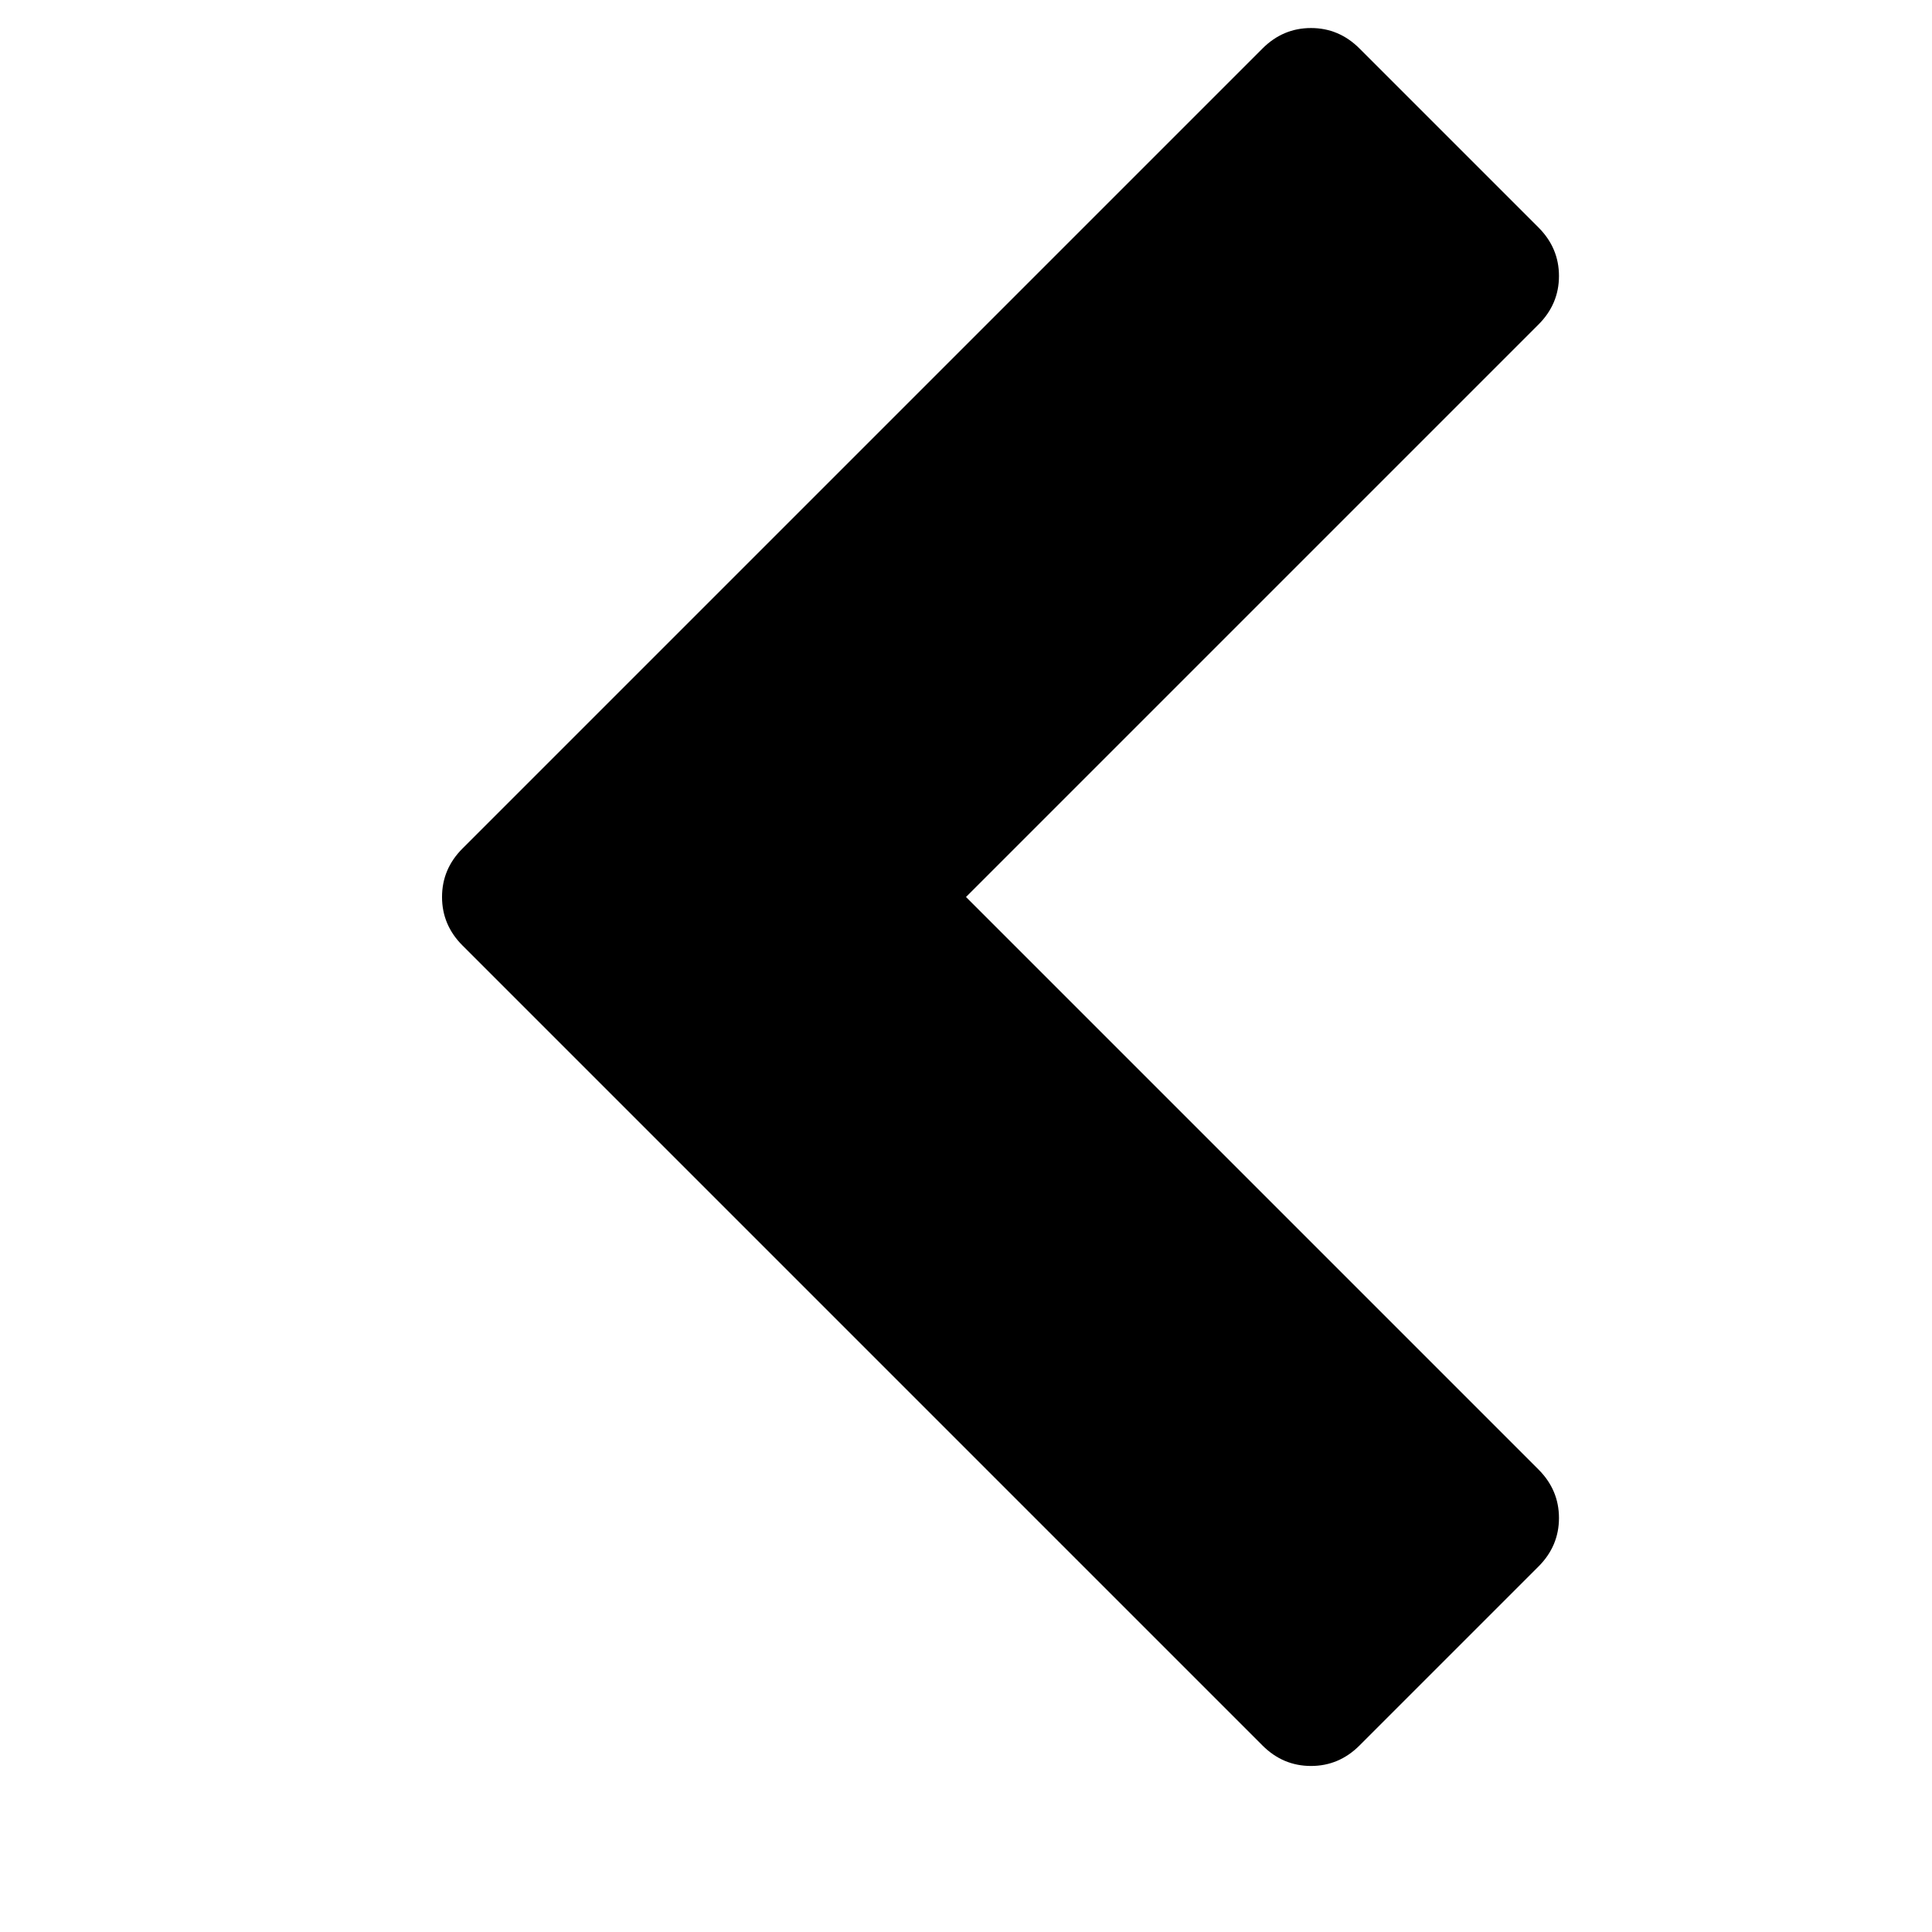
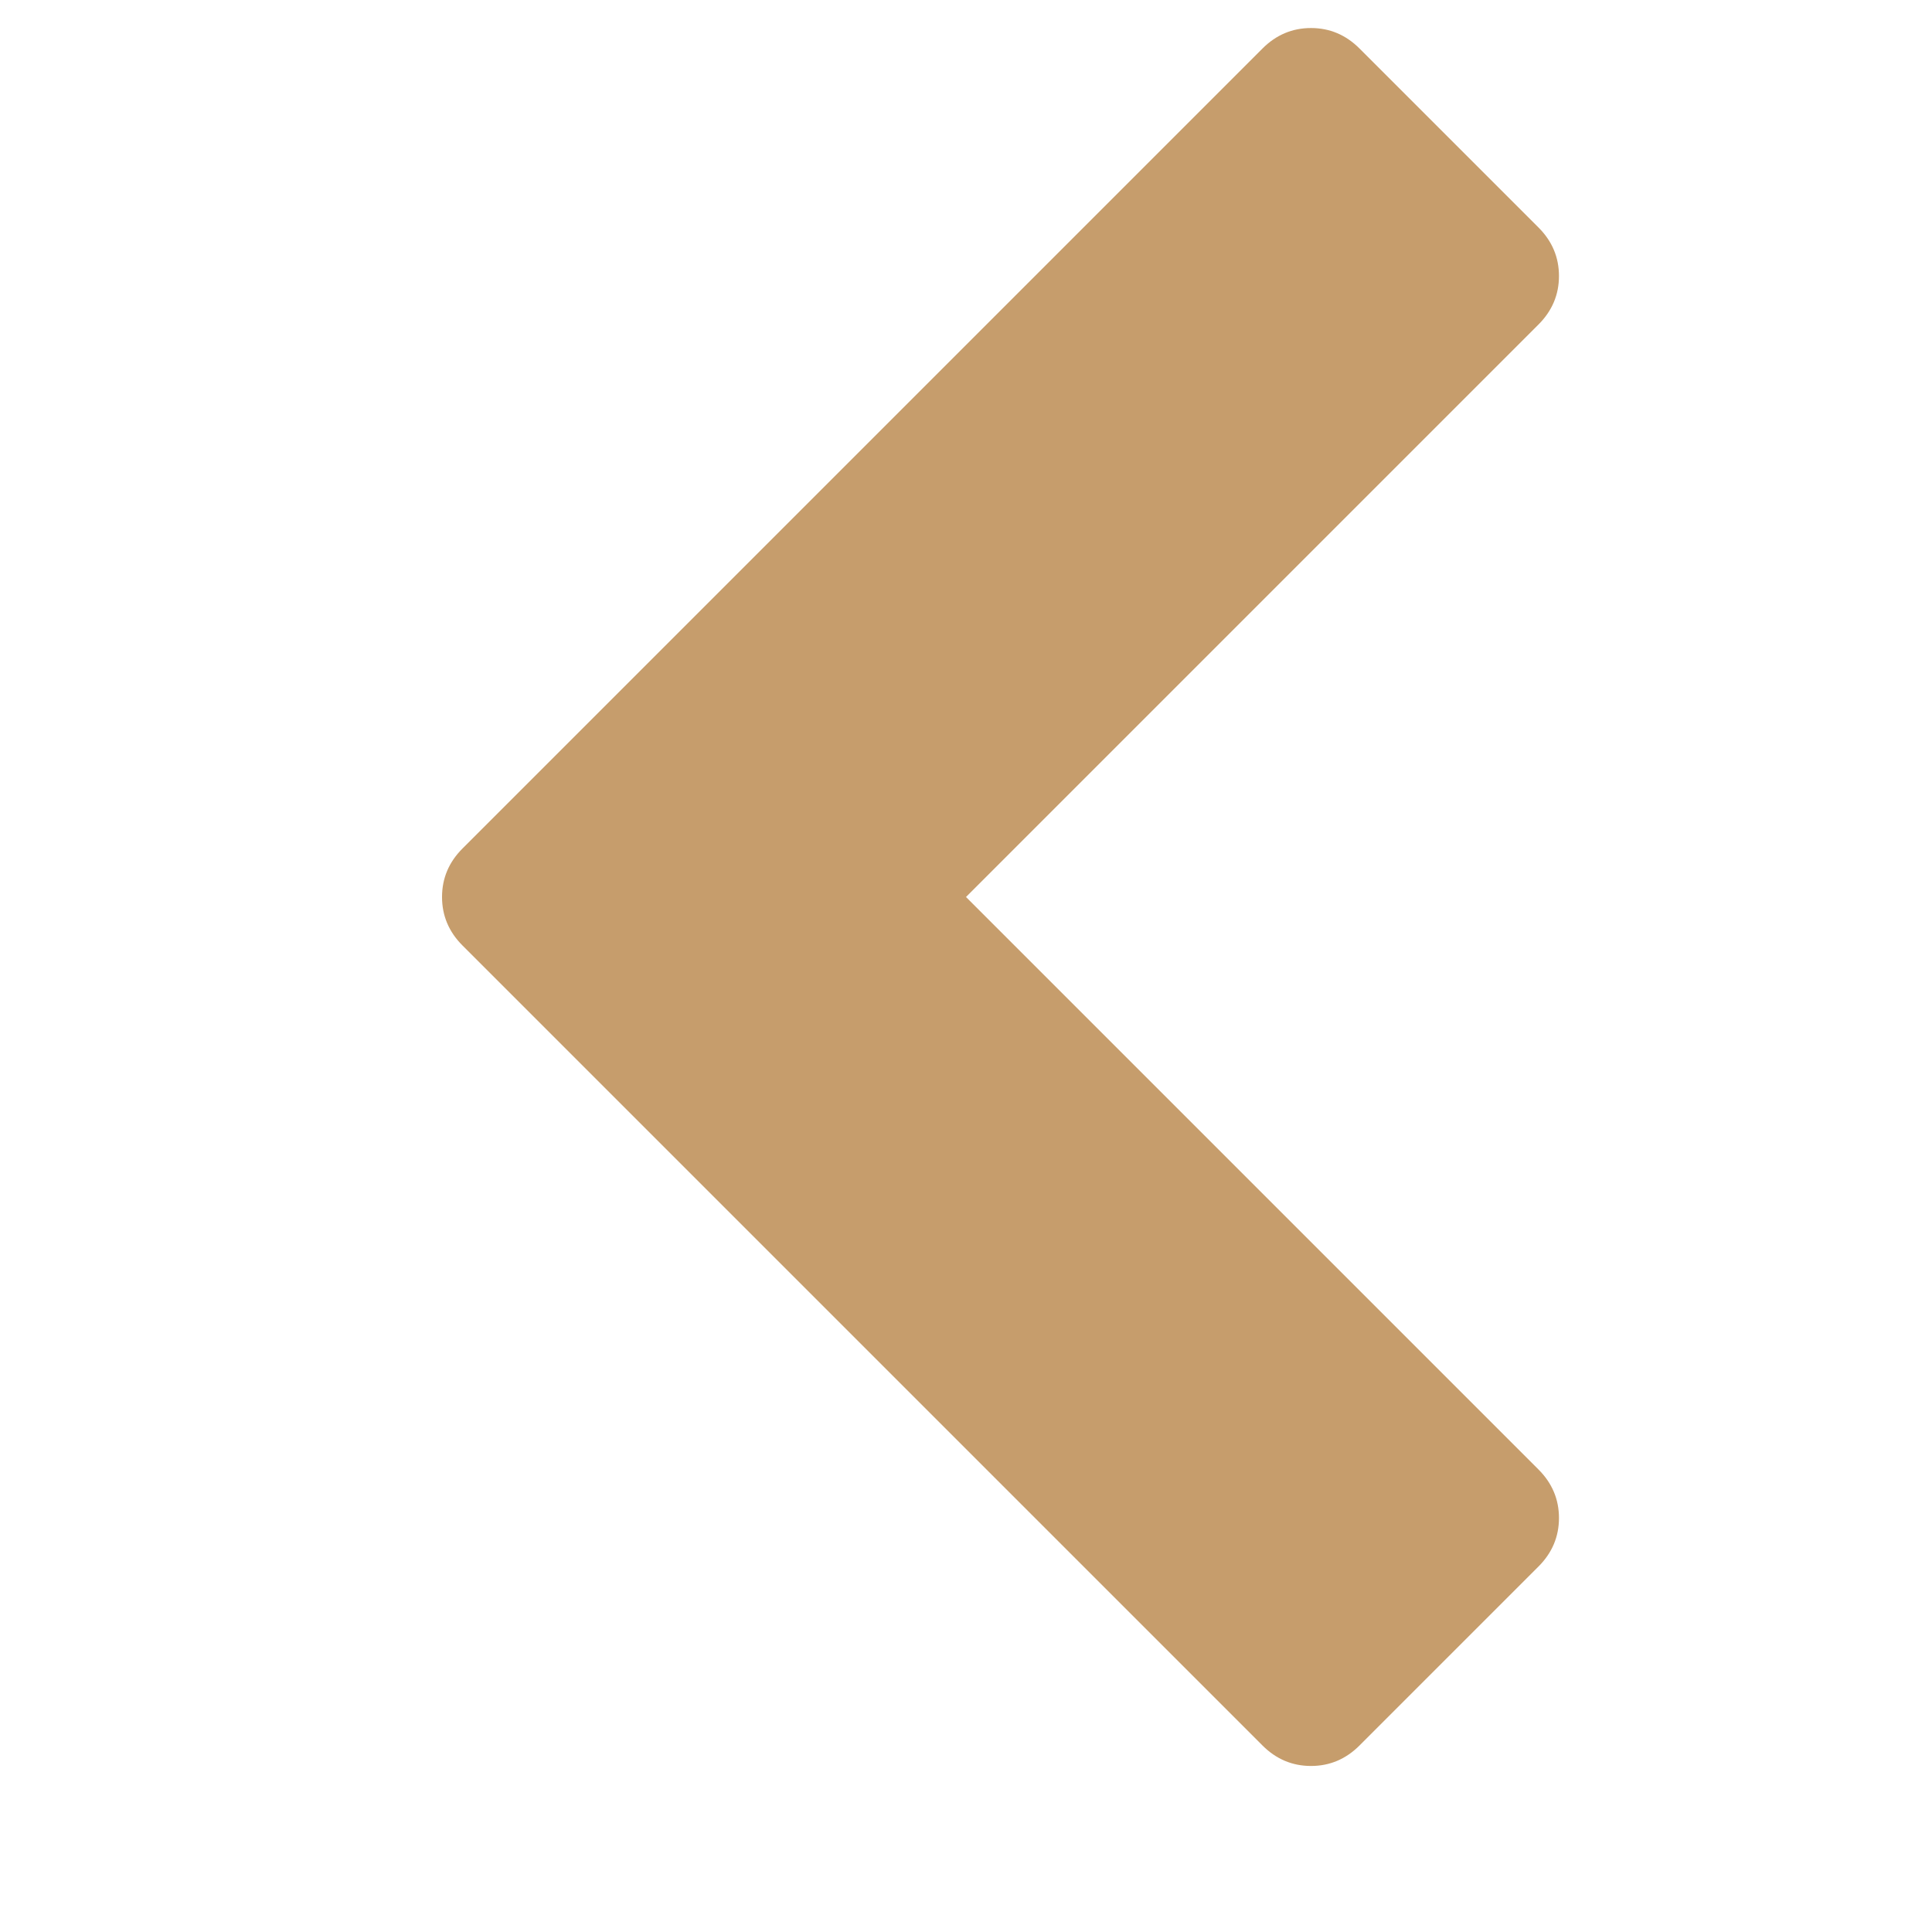
<svg xmlns="http://www.w3.org/2000/svg" height="1792" viewBox="0 0 1792 1792" width="1792">
-   <path d="M1427 301l-531 531 531 531q19 19 19 45t-19 45l-166 166q-19 19-45 19t-45-19l-742-742q-19-19-19-45t19-45l742-742q19-19 45-19t45 19l166 166q19 19 19 45t-19 45z" />
+   <path fill="#c69d6c" d="M1427 301l-531 531 531 531q19 19 19 45t-19 45l-166 166q-19 19-45 19t-45-19l-742-742q-19-19-19-45t19-45l742-742q19-19 45-19t45 19l166 166q19 19 19 45t-19 45z" />
</svg>
